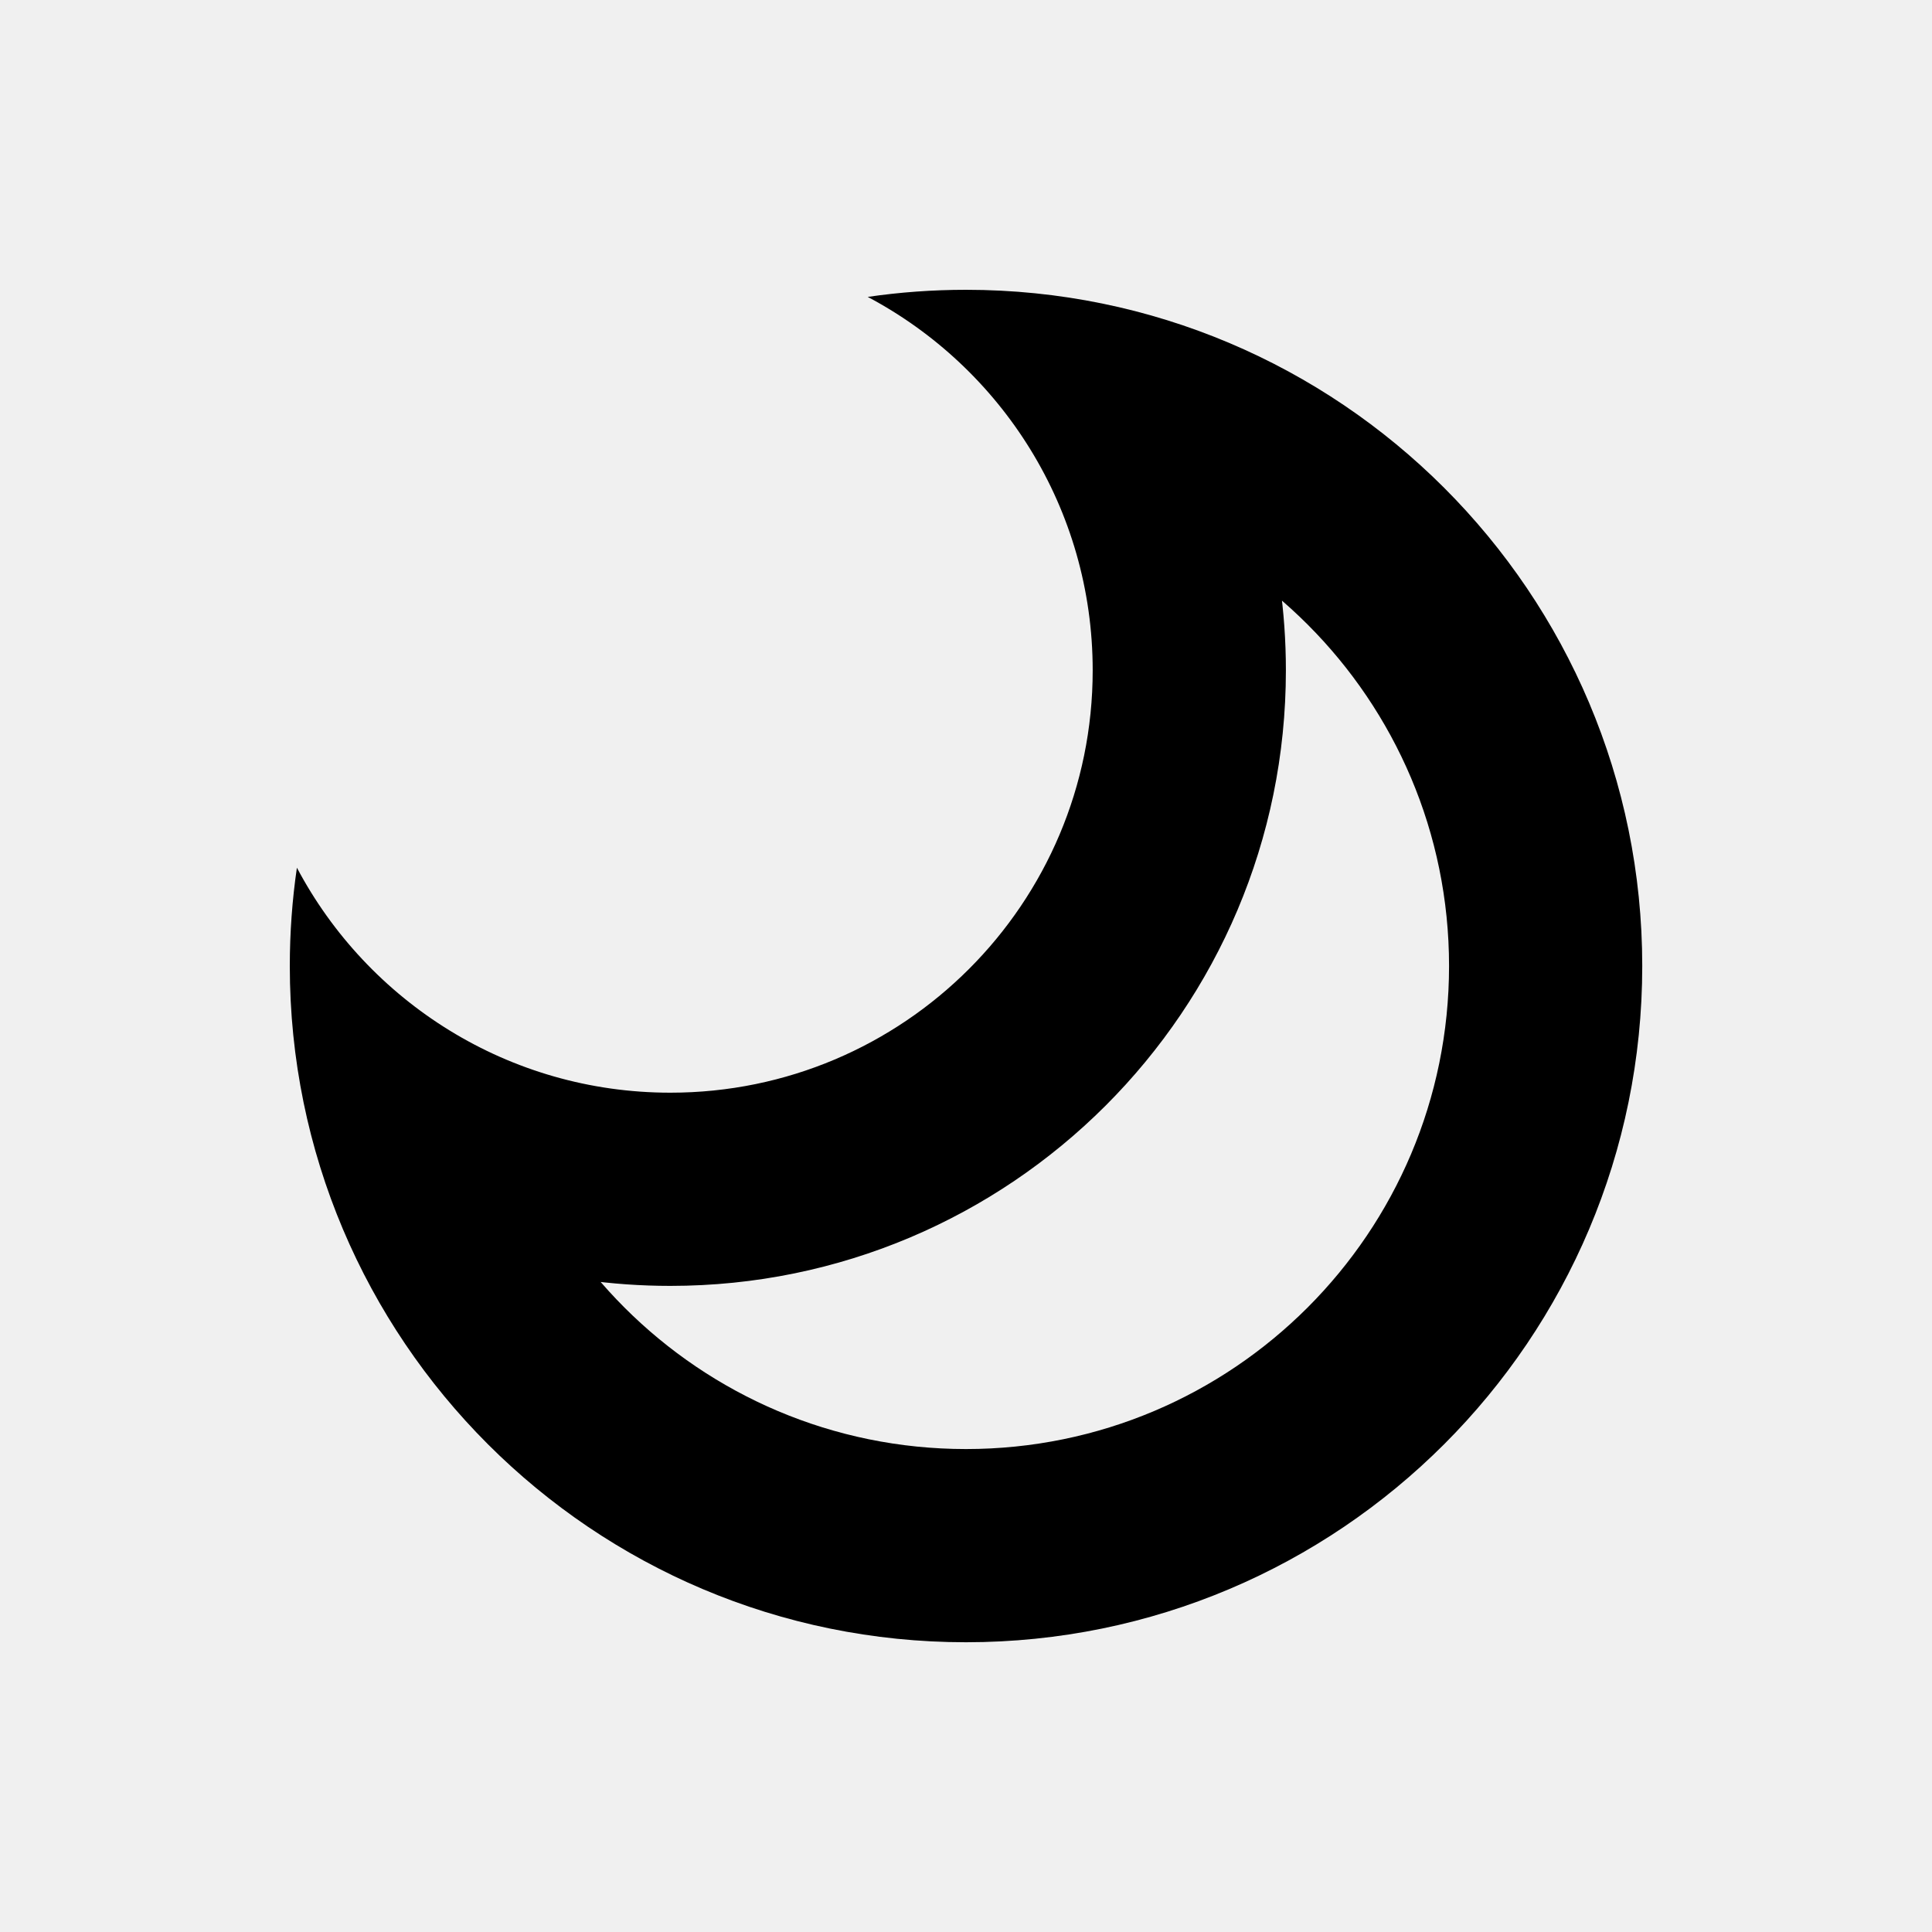
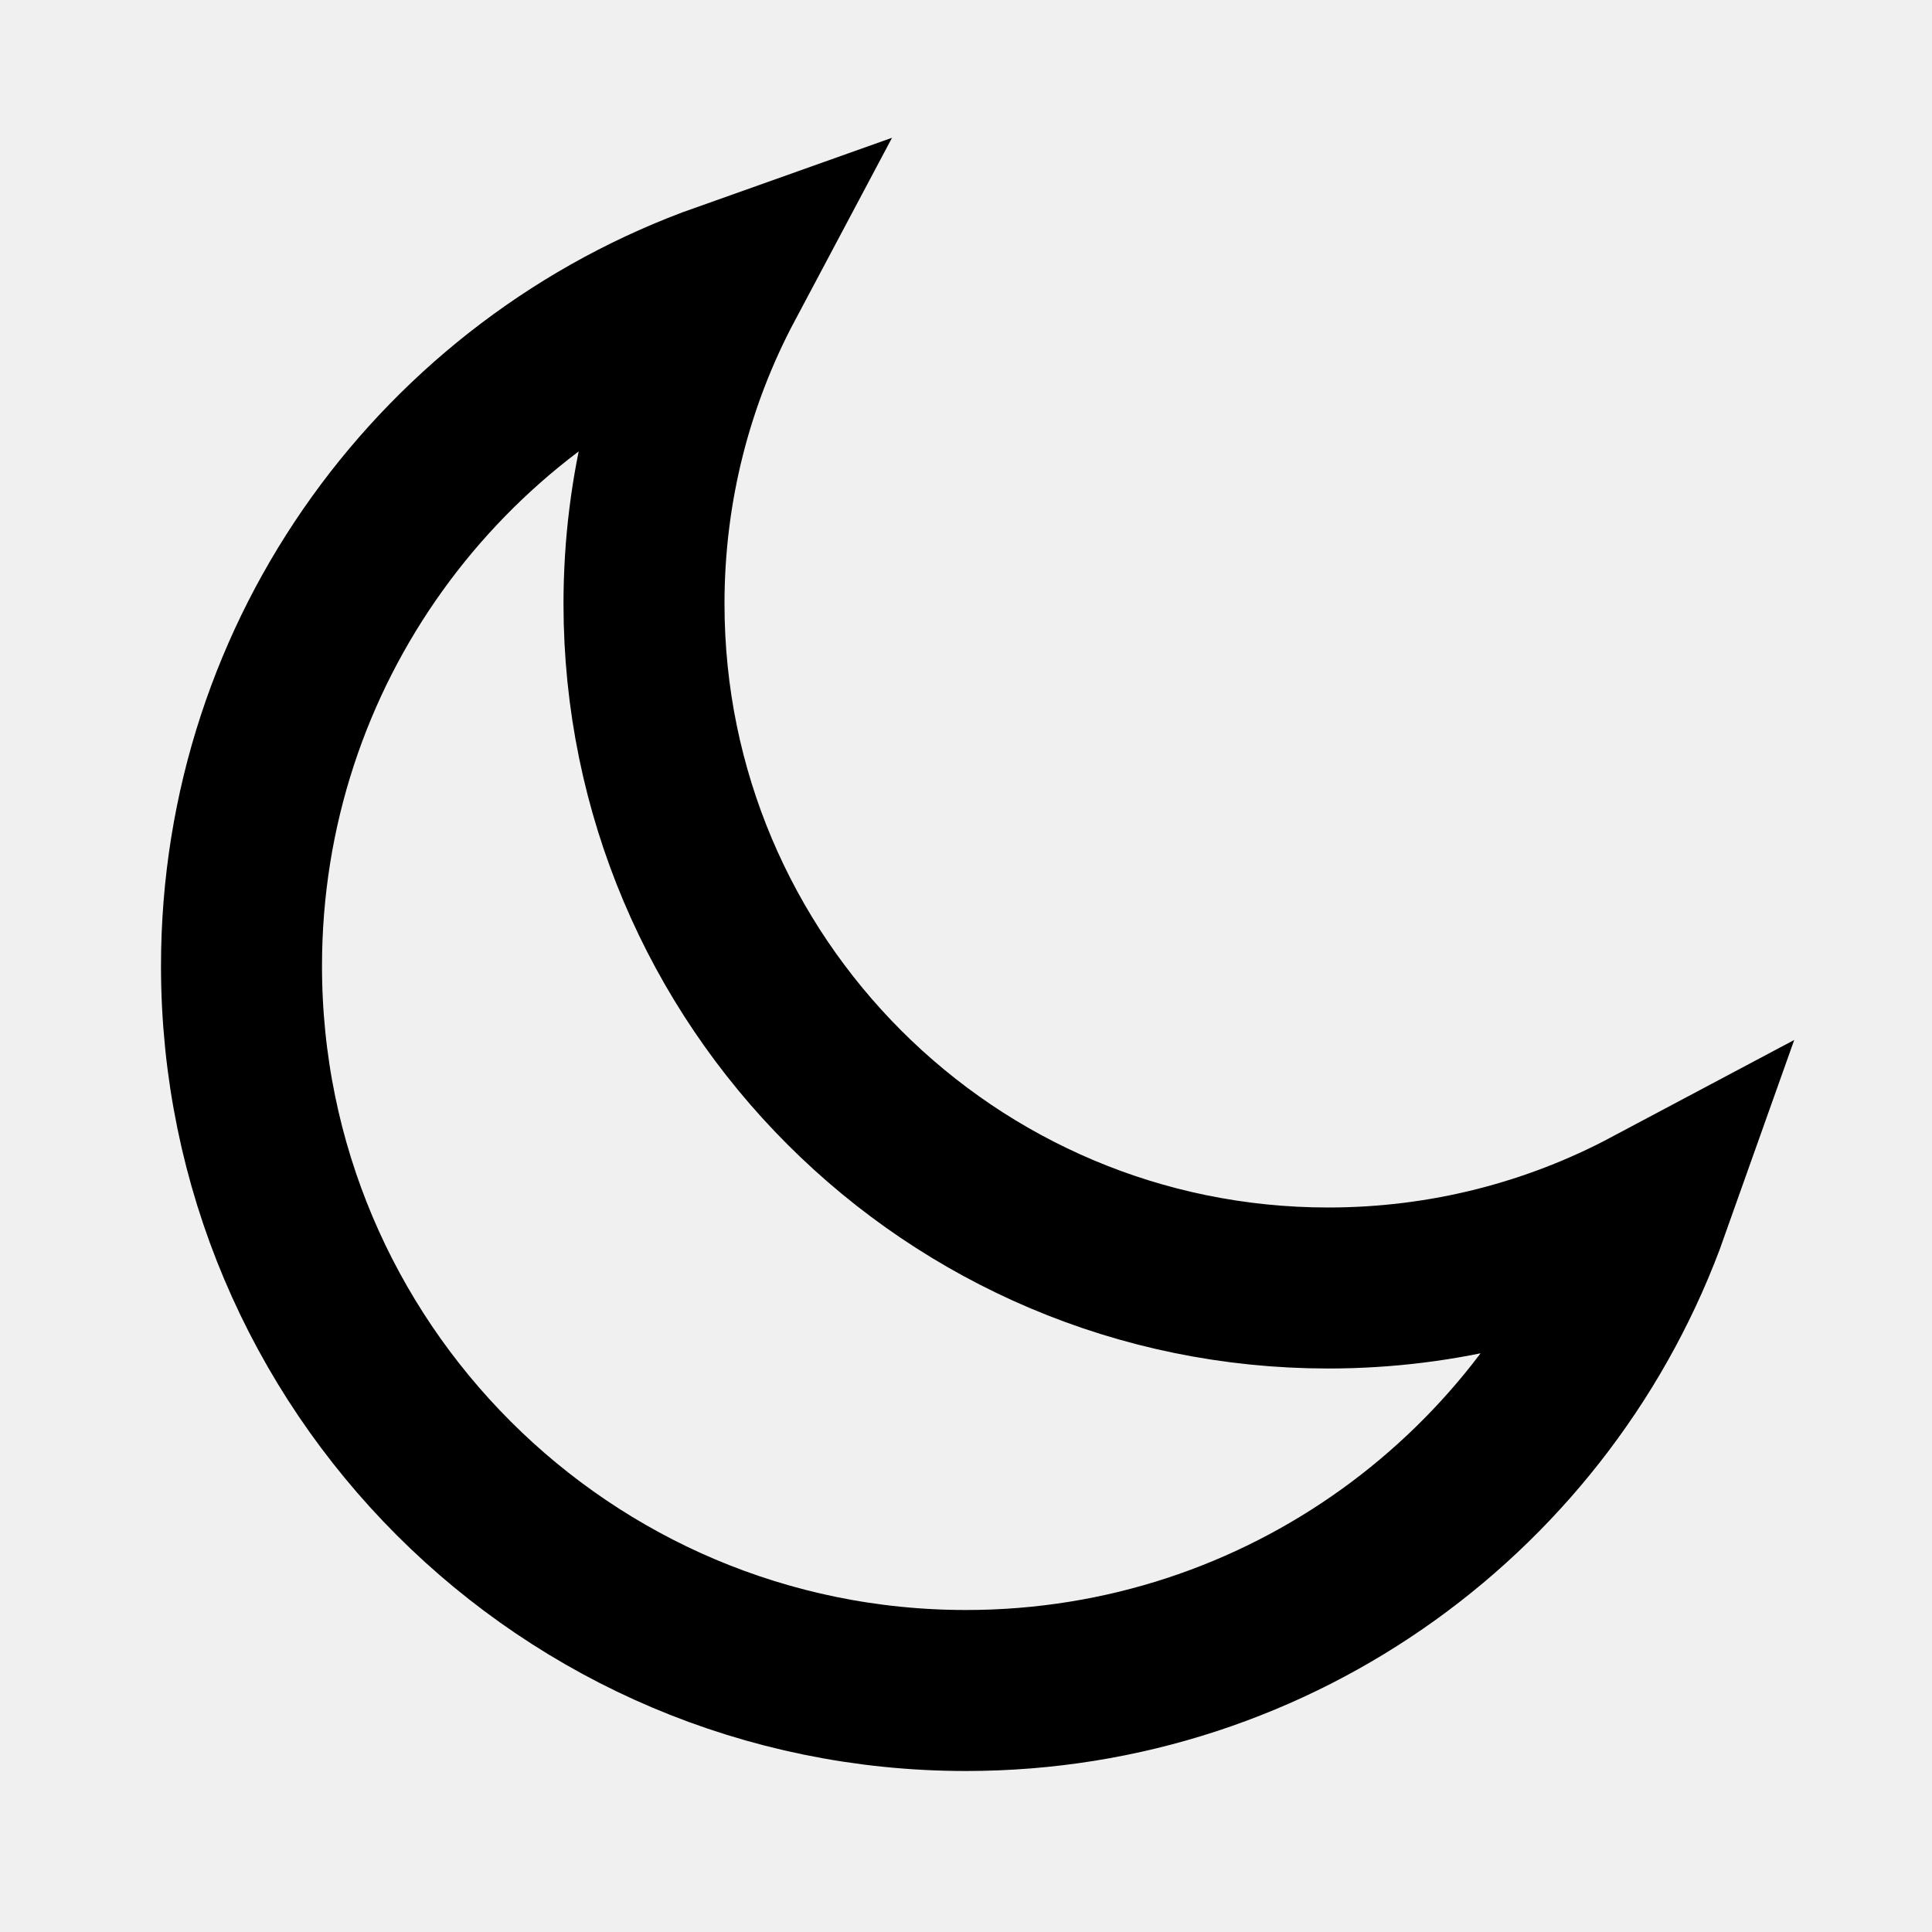
- <svg xmlns="http://www.w3.org/2000/svg" width="40" height="40" viewBox="0 0 40 40" fill="none">
-   <mask id="path-1-inside-1_2_55" fill="white">
-     <path fill-rule="evenodd" clip-rule="evenodd" d="M13.879 22.623C18.708 22.623 22.623 18.708 22.623 13.879C22.623 10.526 20.736 7.614 17.965 6.147C18.63 6.05 19.309 6 20 6C27.733 6 34.001 12.268 34.001 20C34.001 27.733 27.733 34.001 20 34.001C12.268 34.001 6 27.733 6 20C6 19.309 6.05 18.63 6.147 17.965C7.614 20.736 10.526 22.623 13.879 22.623Z" />
-   </mask>
-   <path d="M17.965 6.147L17.389 2.189L5.275 3.952L16.094 9.682L17.965 6.147ZM6.147 17.965L9.682 16.094L3.952 5.275L2.189 17.389L6.147 17.965ZM18.623 13.879C18.623 16.499 16.499 18.623 13.879 18.623V26.623C20.918 26.623 26.623 20.918 26.623 13.879H18.623ZM16.094 9.682C17.607 10.483 18.623 12.066 18.623 13.879H26.623C26.623 8.987 23.865 4.745 19.837 2.612L16.094 9.682ZM18.542 10.105C19.016 10.036 19.503 10 20 10V2C19.116 2 18.244 2.064 17.389 2.189L18.542 10.105ZM20 10C25.523 10 30.001 14.477 30.001 20H38.001C38.001 10.059 29.942 2 20 2V10ZM30.001 20C30.001 25.523 25.523 30.001 20 30.001V38.001C29.942 38.001 38.001 29.942 38.001 20H30.001ZM20 30.001C14.477 30.001 10 25.523 10 20H2C2 29.942 10.059 38.001 20 38.001V30.001ZM10 20C10 19.503 10.036 19.016 10.105 18.542L2.189 17.389C2.064 18.244 2 19.116 2 20H10ZM13.879 18.623C12.066 18.623 10.483 17.607 9.682 16.094L2.612 19.837C4.745 23.865 8.987 26.623 13.879 26.623V18.623Z" fill="black" mask="url(#path-1-inside-1_2_55)" />
+ <svg xmlns="http://www.w3.org/2000/svg" width="24" height="24" viewBox="0 0 24 24" fill="none">
+   <path d="M16.5 16C17.94 16 19.296 15.642 20.485 15.01C19.246 18.5 15.915 21 12 21C7.029 21 3 16.971 3 12C3 8.085 5.5 4.754 8.99 3.515C8.358 4.704 8 6.06 8 7.5C8 12.194 11.806 16 16.5 16Z" stroke="black" stroke-width="2" />
</svg>
